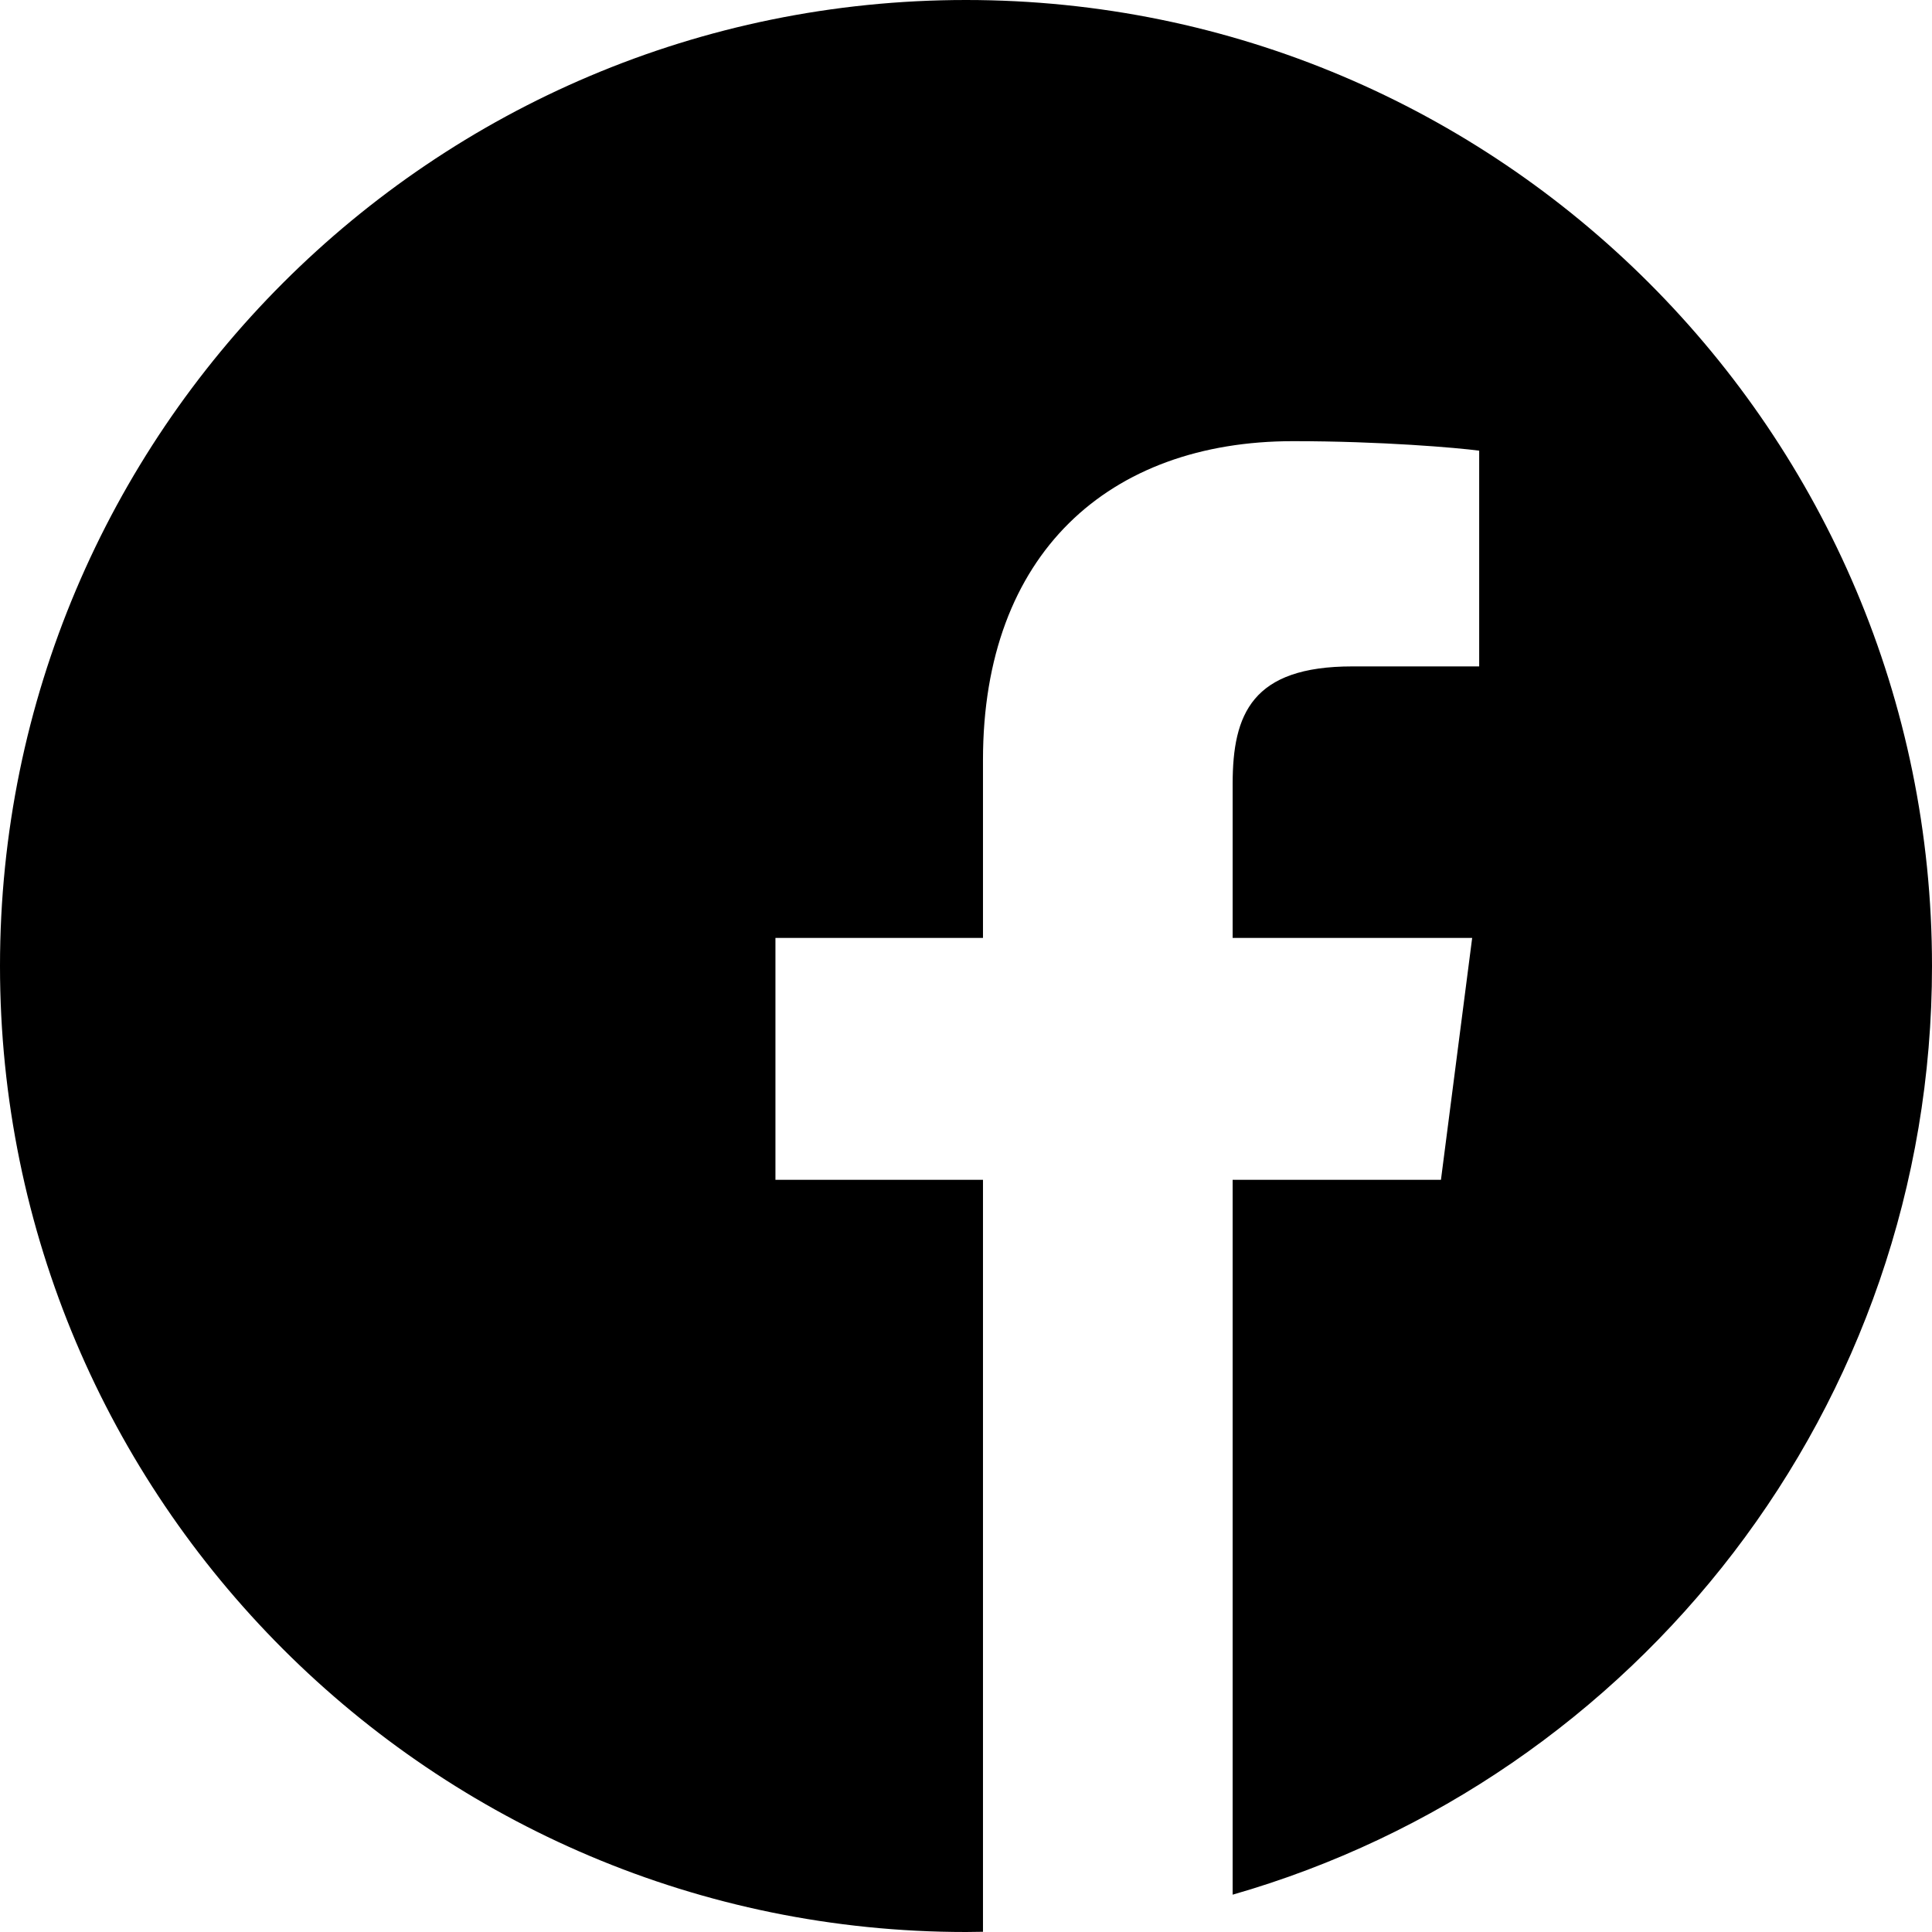
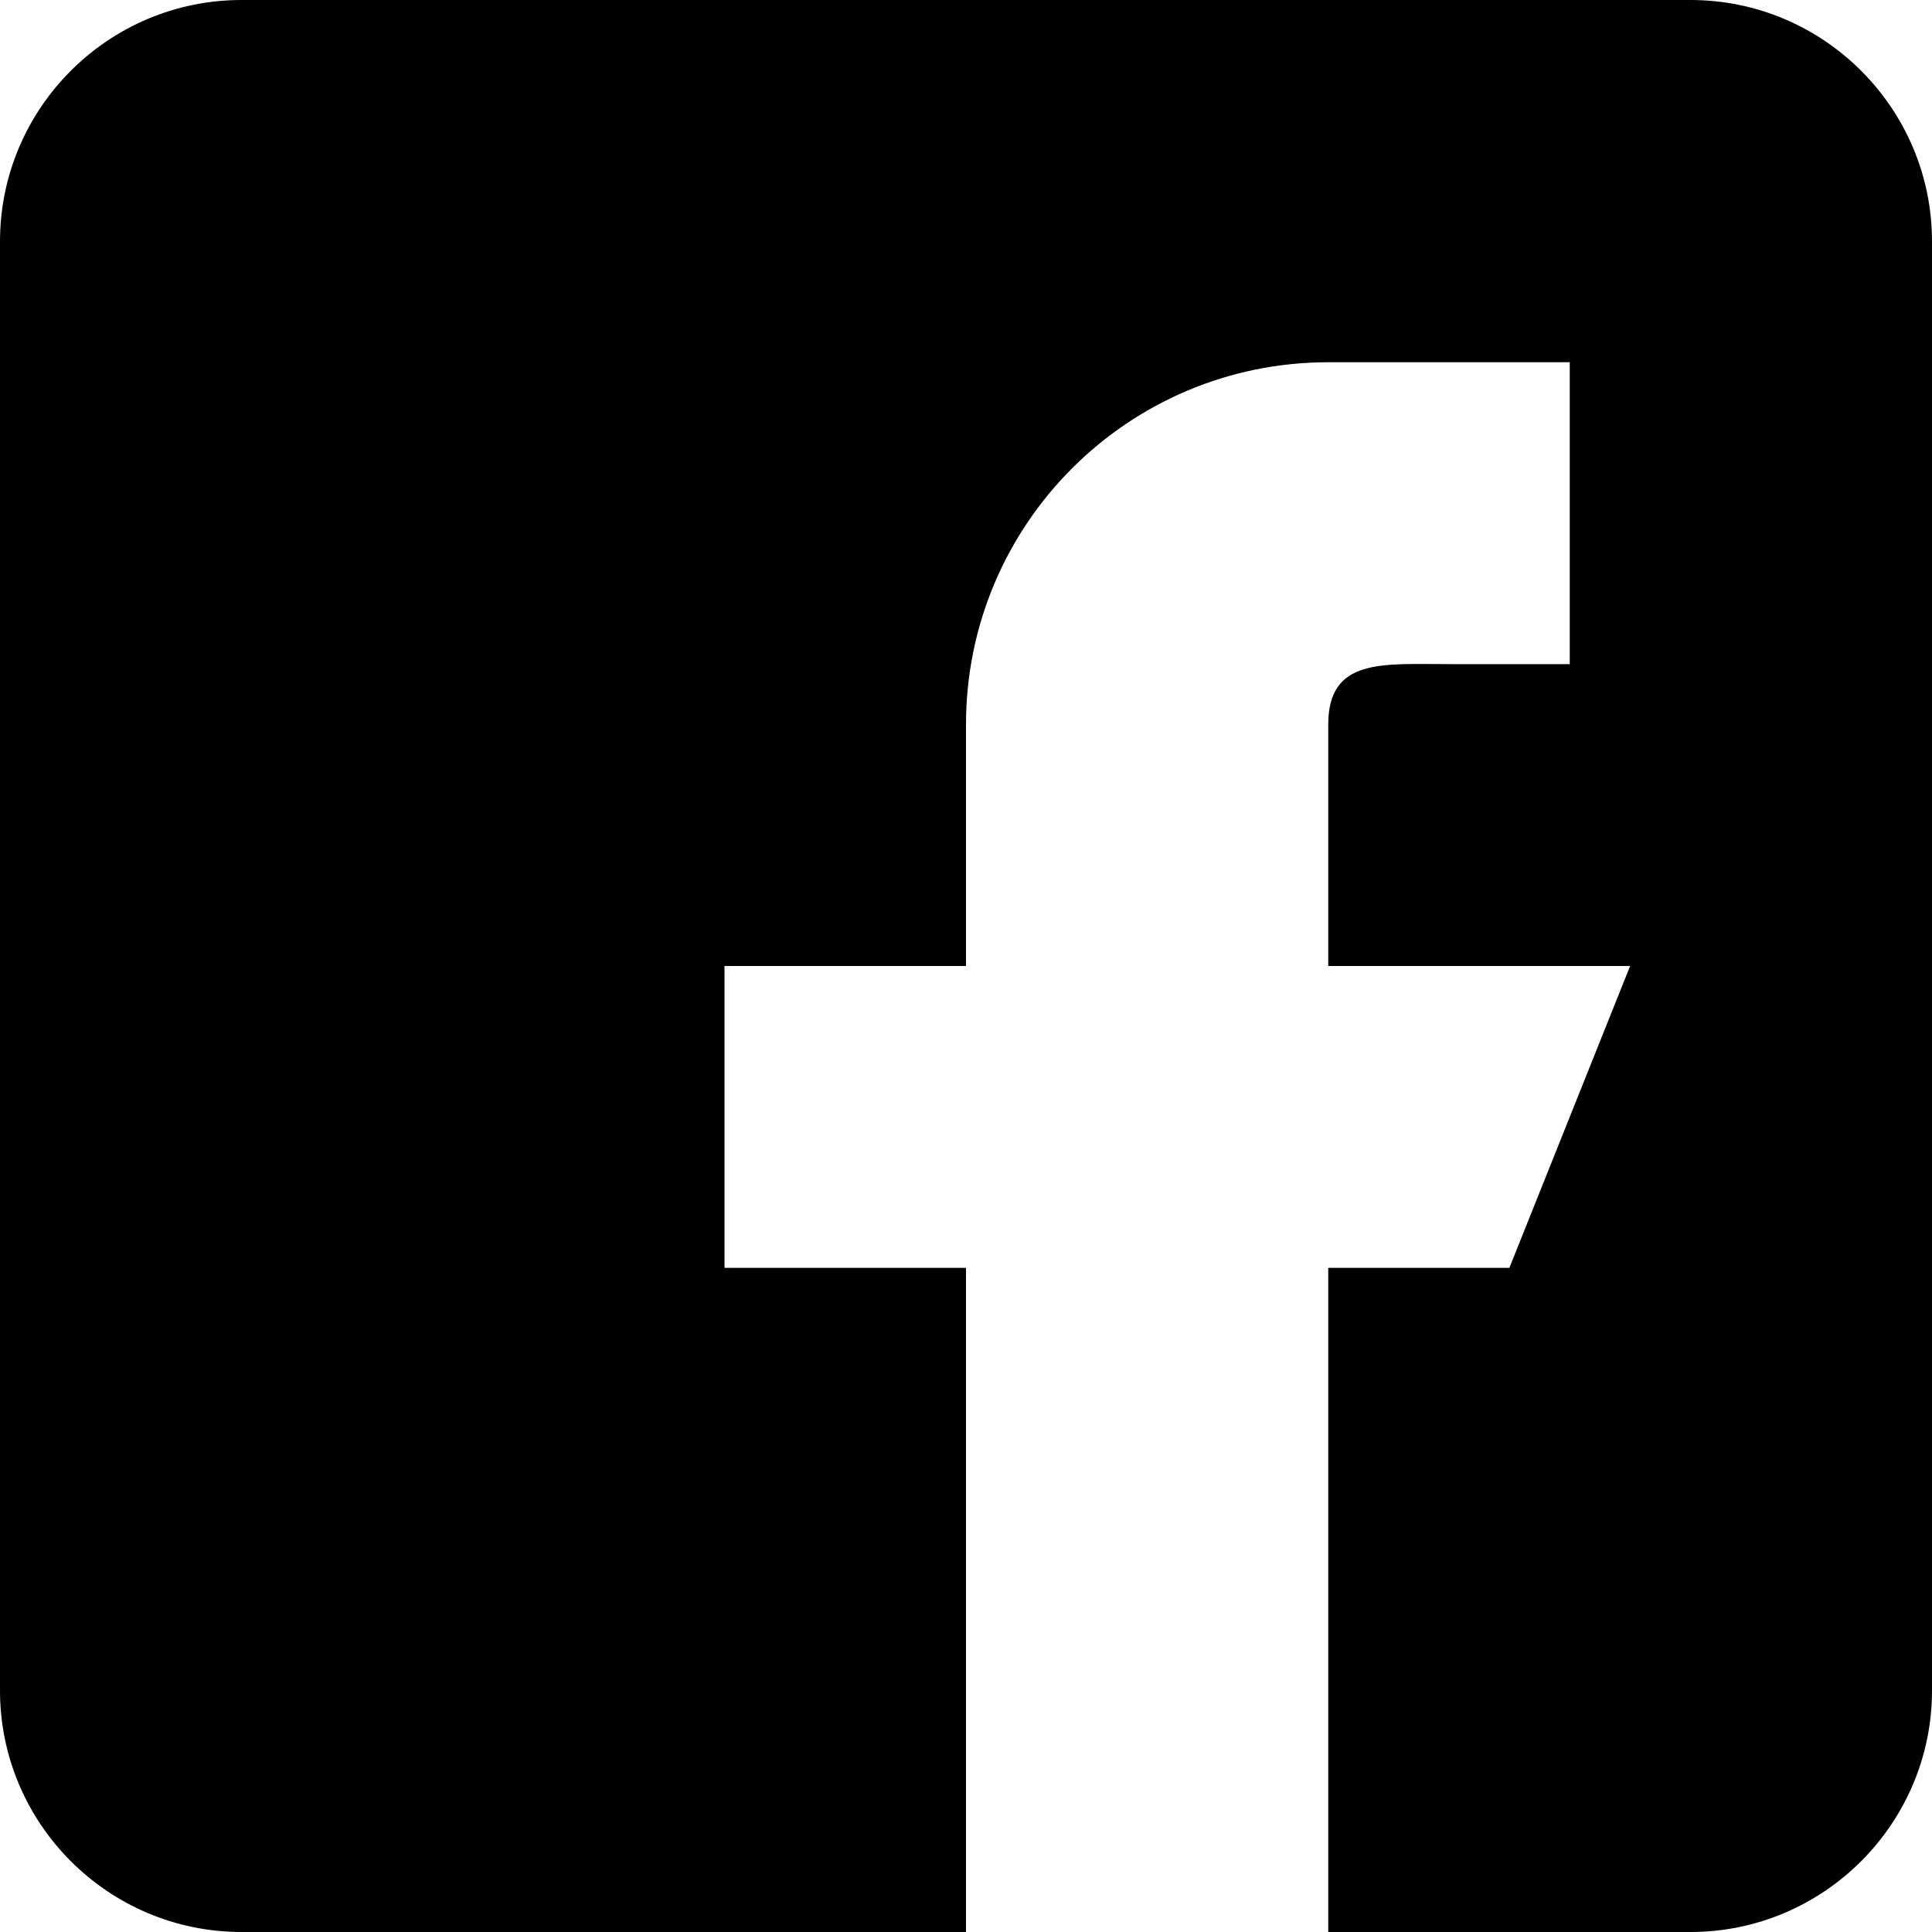
- <svg xmlns="http://www.w3.org/2000/svg" height="512pt" viewBox="0 0 512 512" width="512pt">
-   <path d="m297.277 508.668c-2.133.348-4.273.668-6.422.961 2.148-.293 4.289-.613 6.422-.961zm0 0" />
-   <path d="m302.398 507.793c-1.02.188-2.039.359-3.059.535 1.02-.176 2.039-.348 3.059-.535zm0 0" />
-   <path d="m285.137 510.34c-2.496.281-5.008.531-7.527.742 2.52-.211 5.031-.461 7.527-.742zm0 0" />
-   <path d="m290.055 509.738c-1.199.16-2.406.309-3.609.449 1.203-.141 2.41-.289 3.609-.449zm0 0" />
-   <path d="m309.367 506.41c-.898.191-1.801.383-2.703.566.902-.184 1.805-.375 2.703-.566zm0 0" />
-   <path d="m326.664 502.113c-.727.207-1.453.402-2.18.605.727-.203 1.453-.398 2.18-.605zm0 0" />
-   <path d="m321.434 503.543c-.789.207-1.582.418-2.375.617.793-.199 1.586-.406 2.375-.617zm0 0" />
-   <path d="m314.59 505.254c-.836.195-1.68.379-2.523.566.844-.188 1.688-.371 2.523-.566zm0 0" />
-   <path d="m277.527 511.09c-1.348.113-2.695.215-4.047.305 1.352-.09 2.699-.191 4.047-.305zm0 0" />
-   <path d="m512 256c0-141.363-114.637-256-256-256s-256 114.637-256 256 114.637 256 256 256c1.504 0 3-.031 4.5-.059v-199.285h-55v-64.098h55v-47.168c0-54.703 33.395-84.477 82.191-84.477 23.367 0 43.453 1.742 49.309 2.52v57.172h-33.648c-26.547 0-31.688 12.617-31.688 31.129v40.824h63.477l-8.273 64.098h-55.203v189.453c107.004-30.676 185.336-129.258 185.336-246.109zm0 0" />
-   <path d="m272.914 511.43c-2.664.172-5.34.309-8.023.398 2.684-.09 5.359-.227 8.023-.398zm0 0" />
-   <path d="m264.754 511.836c-1.414.047-2.832.082-4.25.105 1.418-.023 2.836-.059 4.25-.105zm0 0" />
+ <svg xmlns="http://www.w3.org/2000/svg" id="Bold" enable-background="new 0 0 24 24" height="512" viewBox="0 0 24 24" width="512">
+   <path d="m3 24h9v-8.25h-3v-3.75h3v-3c0-2.486 2.014-4.5 4.5-4.5h3v3.75h-1.5c-.828 0-1.5-.078-1.5.75v3h3.75l-1.5 3.75h-2.25v8.25h4.5c1.654 0 3-1.346 3-3v-18c0-1.655-1.346-3-3-3h-18c-1.655 0-3 1.345-3 3v18c0 1.654 1.345 3 3 3z" />
</svg>
